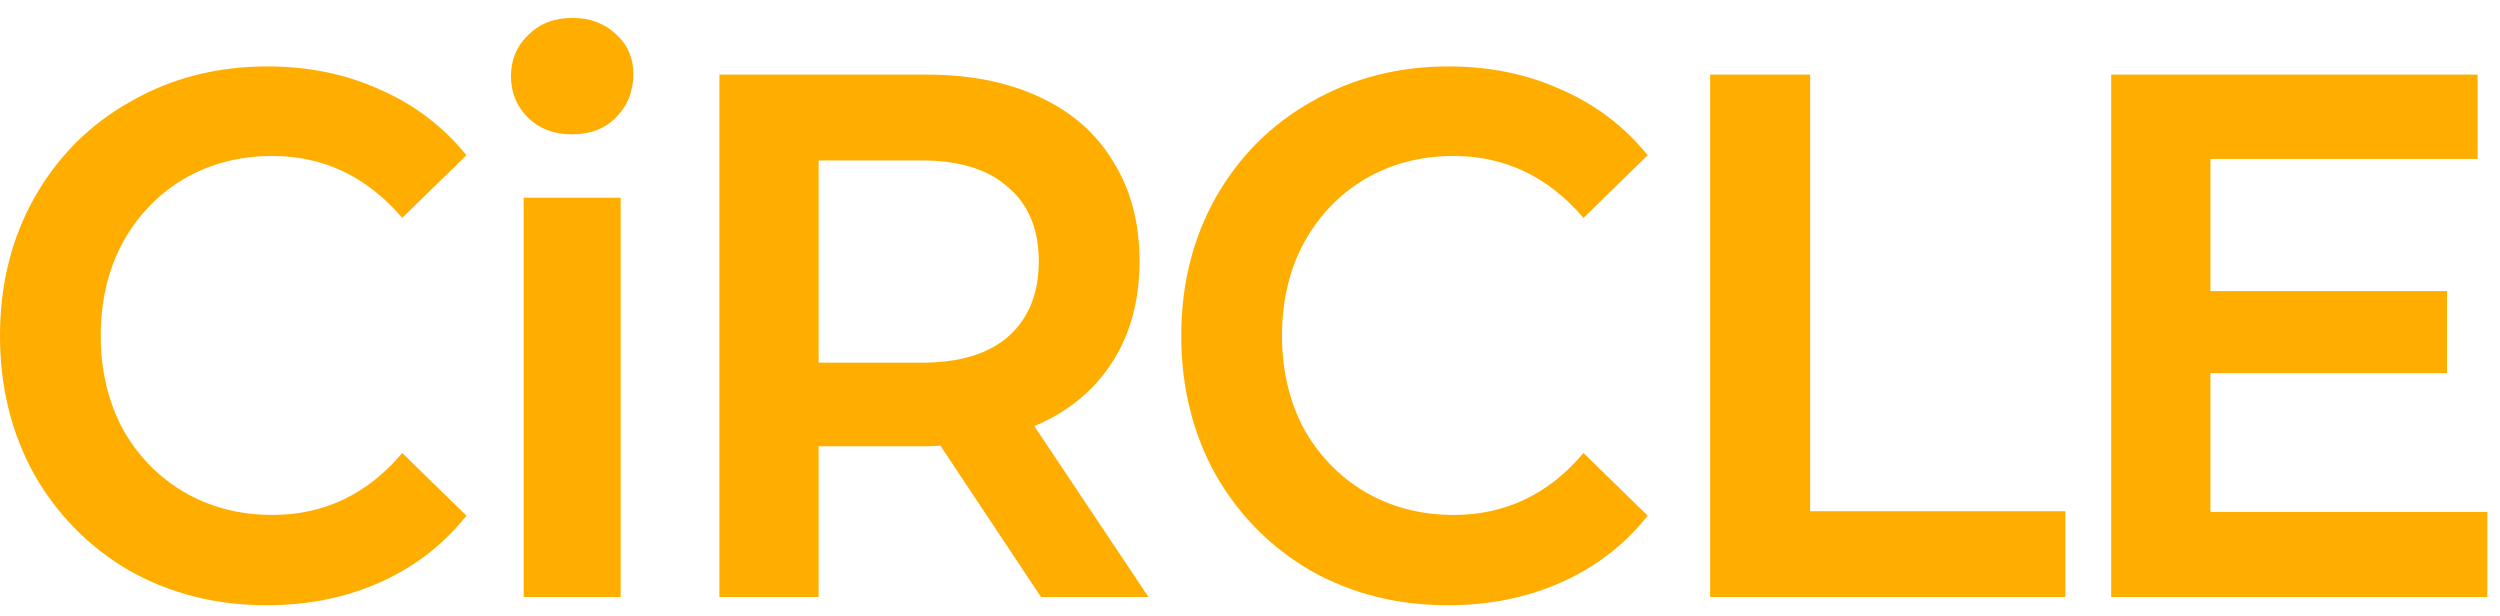
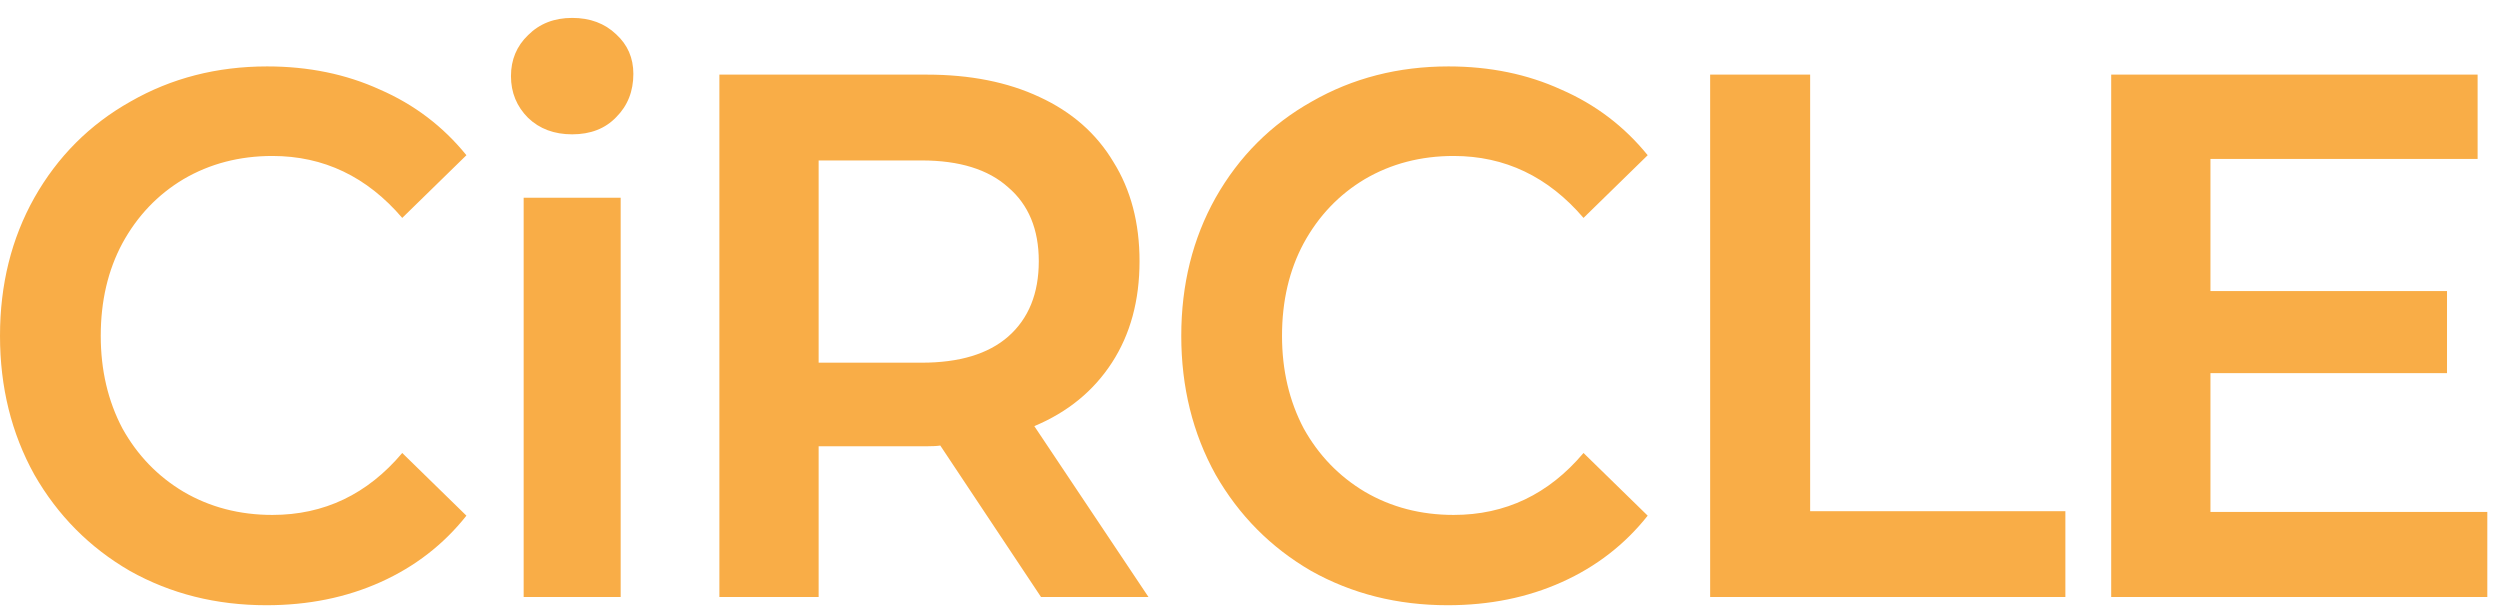
<svg xmlns="http://www.w3.org/2000/svg" width="134" height="33" viewBox="0 0 134 33" fill="none">
-   <path d="M14.28 32.44C11.587 32.44 9.147 31.827 6.96 30.6C4.8 29.347 3.093 27.627 1.84 25.44C0.613 23.227 7.45058e-09 20.747 7.45058e-09 18C7.45058e-09 15.253 0.613 12.787 1.84 10.6C3.093 8.387 4.813 6.667 7 5.44C9.187 4.187 11.627 3.56 14.32 3.56C16.533 3.56 18.547 3.973 20.36 4.8C22.2 5.6 23.747 6.773 25 8.32L21.56 11.68C19.667 9.467 17.347 8.36 14.6 8.36C12.84 8.36 11.253 8.773 9.84 9.6C8.453 10.427 7.36 11.573 6.56 13.04C5.787 14.48 5.4 16.133 5.4 18C5.4 19.84 5.787 21.493 6.56 22.96C7.36 24.4 8.453 25.533 9.84 26.36C11.253 27.187 12.84 27.6 14.6 27.6C17.373 27.6 19.693 26.493 21.56 24.28L25 27.64C23.773 29.187 22.24 30.373 20.4 31.2C18.56 32.027 16.52 32.44 14.28 32.44ZM30.668 7.2C29.708 7.2 28.921 6.907 28.308 6.32C27.695 5.707 27.388 4.96 27.388 4.08C27.388 3.2 27.695 2.467 28.308 1.88C28.921 1.267 29.708 0.96 30.668 0.96C31.628 0.96 32.414 1.253 33.028 1.84C33.641 2.4 33.948 3.107 33.948 3.96C33.948 4.893 33.641 5.667 33.028 6.28C32.441 6.893 31.654 7.2 30.668 7.2ZM33.268 10.6V32H28.068V10.6H33.268ZM50.399 23.88C50.239 23.907 49.999 23.92 49.679 23.92H43.879V32H38.559V4H49.679C51.999 4 54.012 4.4 55.719 5.2C57.452 6 58.772 7.16 59.679 8.68C60.612 10.173 61.079 11.947 61.079 14C61.079 16.107 60.586 17.92 59.599 19.44C58.612 20.96 57.226 22.093 55.439 22.84L61.559 32H55.799L50.399 23.88ZM49.399 19.44C51.426 19.44 52.972 18.973 54.039 18.04C55.132 17.08 55.679 15.733 55.679 14C55.679 12.293 55.132 10.973 54.039 10.04C52.972 9.08 51.426 8.6 49.399 8.6H43.879V19.44H49.399ZM77.596 32.44C74.903 32.44 72.463 31.827 70.276 30.6C68.116 29.347 66.41 27.627 65.156 25.44C63.93 23.227 63.316 20.747 63.316 18C63.316 15.253 63.93 12.787 65.156 10.6C66.41 8.387 68.13 6.667 70.316 5.44C72.503 4.187 74.943 3.56 77.636 3.56C79.85 3.56 81.863 3.973 83.676 4.8C85.516 5.6 87.063 6.773 88.316 8.32L84.876 11.68C82.983 9.467 80.663 8.36 77.916 8.36C76.156 8.36 74.57 8.773 73.156 9.6C71.77 10.427 70.676 11.573 69.876 13.04C69.103 14.48 68.716 16.133 68.716 18C68.716 19.84 69.103 21.493 69.876 22.96C70.676 24.4 71.77 25.533 73.156 26.36C74.57 27.187 76.156 27.6 77.916 27.6C80.69 27.6 83.01 26.493 84.876 24.28L88.316 27.64C87.09 29.187 85.556 30.373 83.716 31.2C81.876 32.027 79.836 32.44 77.596 32.44ZM97.024 4V27.4H110.704V32H91.664V4H97.024ZM133.32 32H113.16V4H132.8V8.52H118.48V15.6H131.16V20H118.48V27.44H133.32V32Z" fill="#FFAE00" />
+   <path d="M14.28 32.44C11.587 32.44 9.147 31.827 6.96 30.6C4.8 29.347 3.093 27.627 1.84 25.44C0.613 23.227 7.45058e-09 20.747 7.45058e-09 18C7.45058e-09 15.253 0.613 12.787 1.84 10.6C3.093 8.387 4.813 6.667 7 5.44C9.187 4.187 11.627 3.56 14.32 3.56C16.533 3.56 18.547 3.973 20.36 4.8C22.2 5.6 23.747 6.773 25 8.32L21.56 11.68C19.667 9.467 17.347 8.36 14.6 8.36C12.84 8.36 11.253 8.773 9.84 9.6C8.453 10.427 7.36 11.573 6.56 13.04C5.787 14.48 5.4 16.133 5.4 18C5.4 19.84 5.787 21.493 6.56 22.96C7.36 24.4 8.453 25.533 9.84 26.36C11.253 27.187 12.84 27.6 14.6 27.6C17.373 27.6 19.693 26.493 21.56 24.28L25 27.64C23.773 29.187 22.24 30.373 20.4 31.2C18.56 32.027 16.52 32.44 14.28 32.44ZM30.668 7.2C29.708 7.2 28.921 6.907 28.308 6.32C27.695 5.707 27.388 4.96 27.388 4.08C27.388 3.2 27.695 2.467 28.308 1.88C28.921 1.267 29.708 0.96 30.668 0.96C31.628 0.96 32.414 1.253 33.028 1.84C33.641 2.4 33.948 3.107 33.948 3.96C33.948 4.893 33.641 5.667 33.028 6.28C32.441 6.893 31.654 7.2 30.668 7.2ZM33.268 10.6V32H28.068V10.6H33.268ZM50.399 23.88C50.239 23.907 49.999 23.92 49.679 23.92H43.879V32H38.559V4H49.679C51.999 4 54.012 4.4 55.719 5.2C57.452 6 58.772 7.16 59.679 8.68C60.612 10.173 61.079 11.947 61.079 14C61.079 16.107 60.586 17.92 59.599 19.44C58.612 20.96 57.226 22.093 55.439 22.84L61.559 32H55.799L50.399 23.88ZM49.399 19.44C51.426 19.44 52.972 18.973 54.039 18.04C55.132 17.08 55.679 15.733 55.679 14C55.679 12.293 55.132 10.973 54.039 10.04C52.972 9.08 51.426 8.6 49.399 8.6H43.879V19.44H49.399ZM77.596 32.44C74.903 32.44 72.463 31.827 70.276 30.6C68.116 29.347 66.41 27.627 65.156 25.44C63.93 23.227 63.316 20.747 63.316 18C63.316 15.253 63.93 12.787 65.156 10.6C66.41 8.387 68.13 6.667 70.316 5.44C72.503 4.187 74.943 3.56 77.636 3.56C79.85 3.56 81.863 3.973 83.676 4.8C85.516 5.6 87.063 6.773 88.316 8.32L84.876 11.68C82.983 9.467 80.663 8.36 77.916 8.36C76.156 8.36 74.57 8.773 73.156 9.6C71.77 10.427 70.676 11.573 69.876 13.04C69.103 14.48 68.716 16.133 68.716 18C68.716 19.84 69.103 21.493 69.876 22.96C70.676 24.4 71.77 25.533 73.156 26.36C74.57 27.187 76.156 27.6 77.916 27.6C80.69 27.6 83.01 26.493 84.876 24.28L88.316 27.64C87.09 29.187 85.556 30.373 83.716 31.2C81.876 32.027 79.836 32.44 77.596 32.44ZM97.024 4V27.4H110.704V32H91.664V4H97.024ZM133.32 32H113.16V4H132.8V8.52H118.48V15.6H131.16V20H118.48V27.44H133.32V32Z" fill="#F9AD47" />
</svg>
